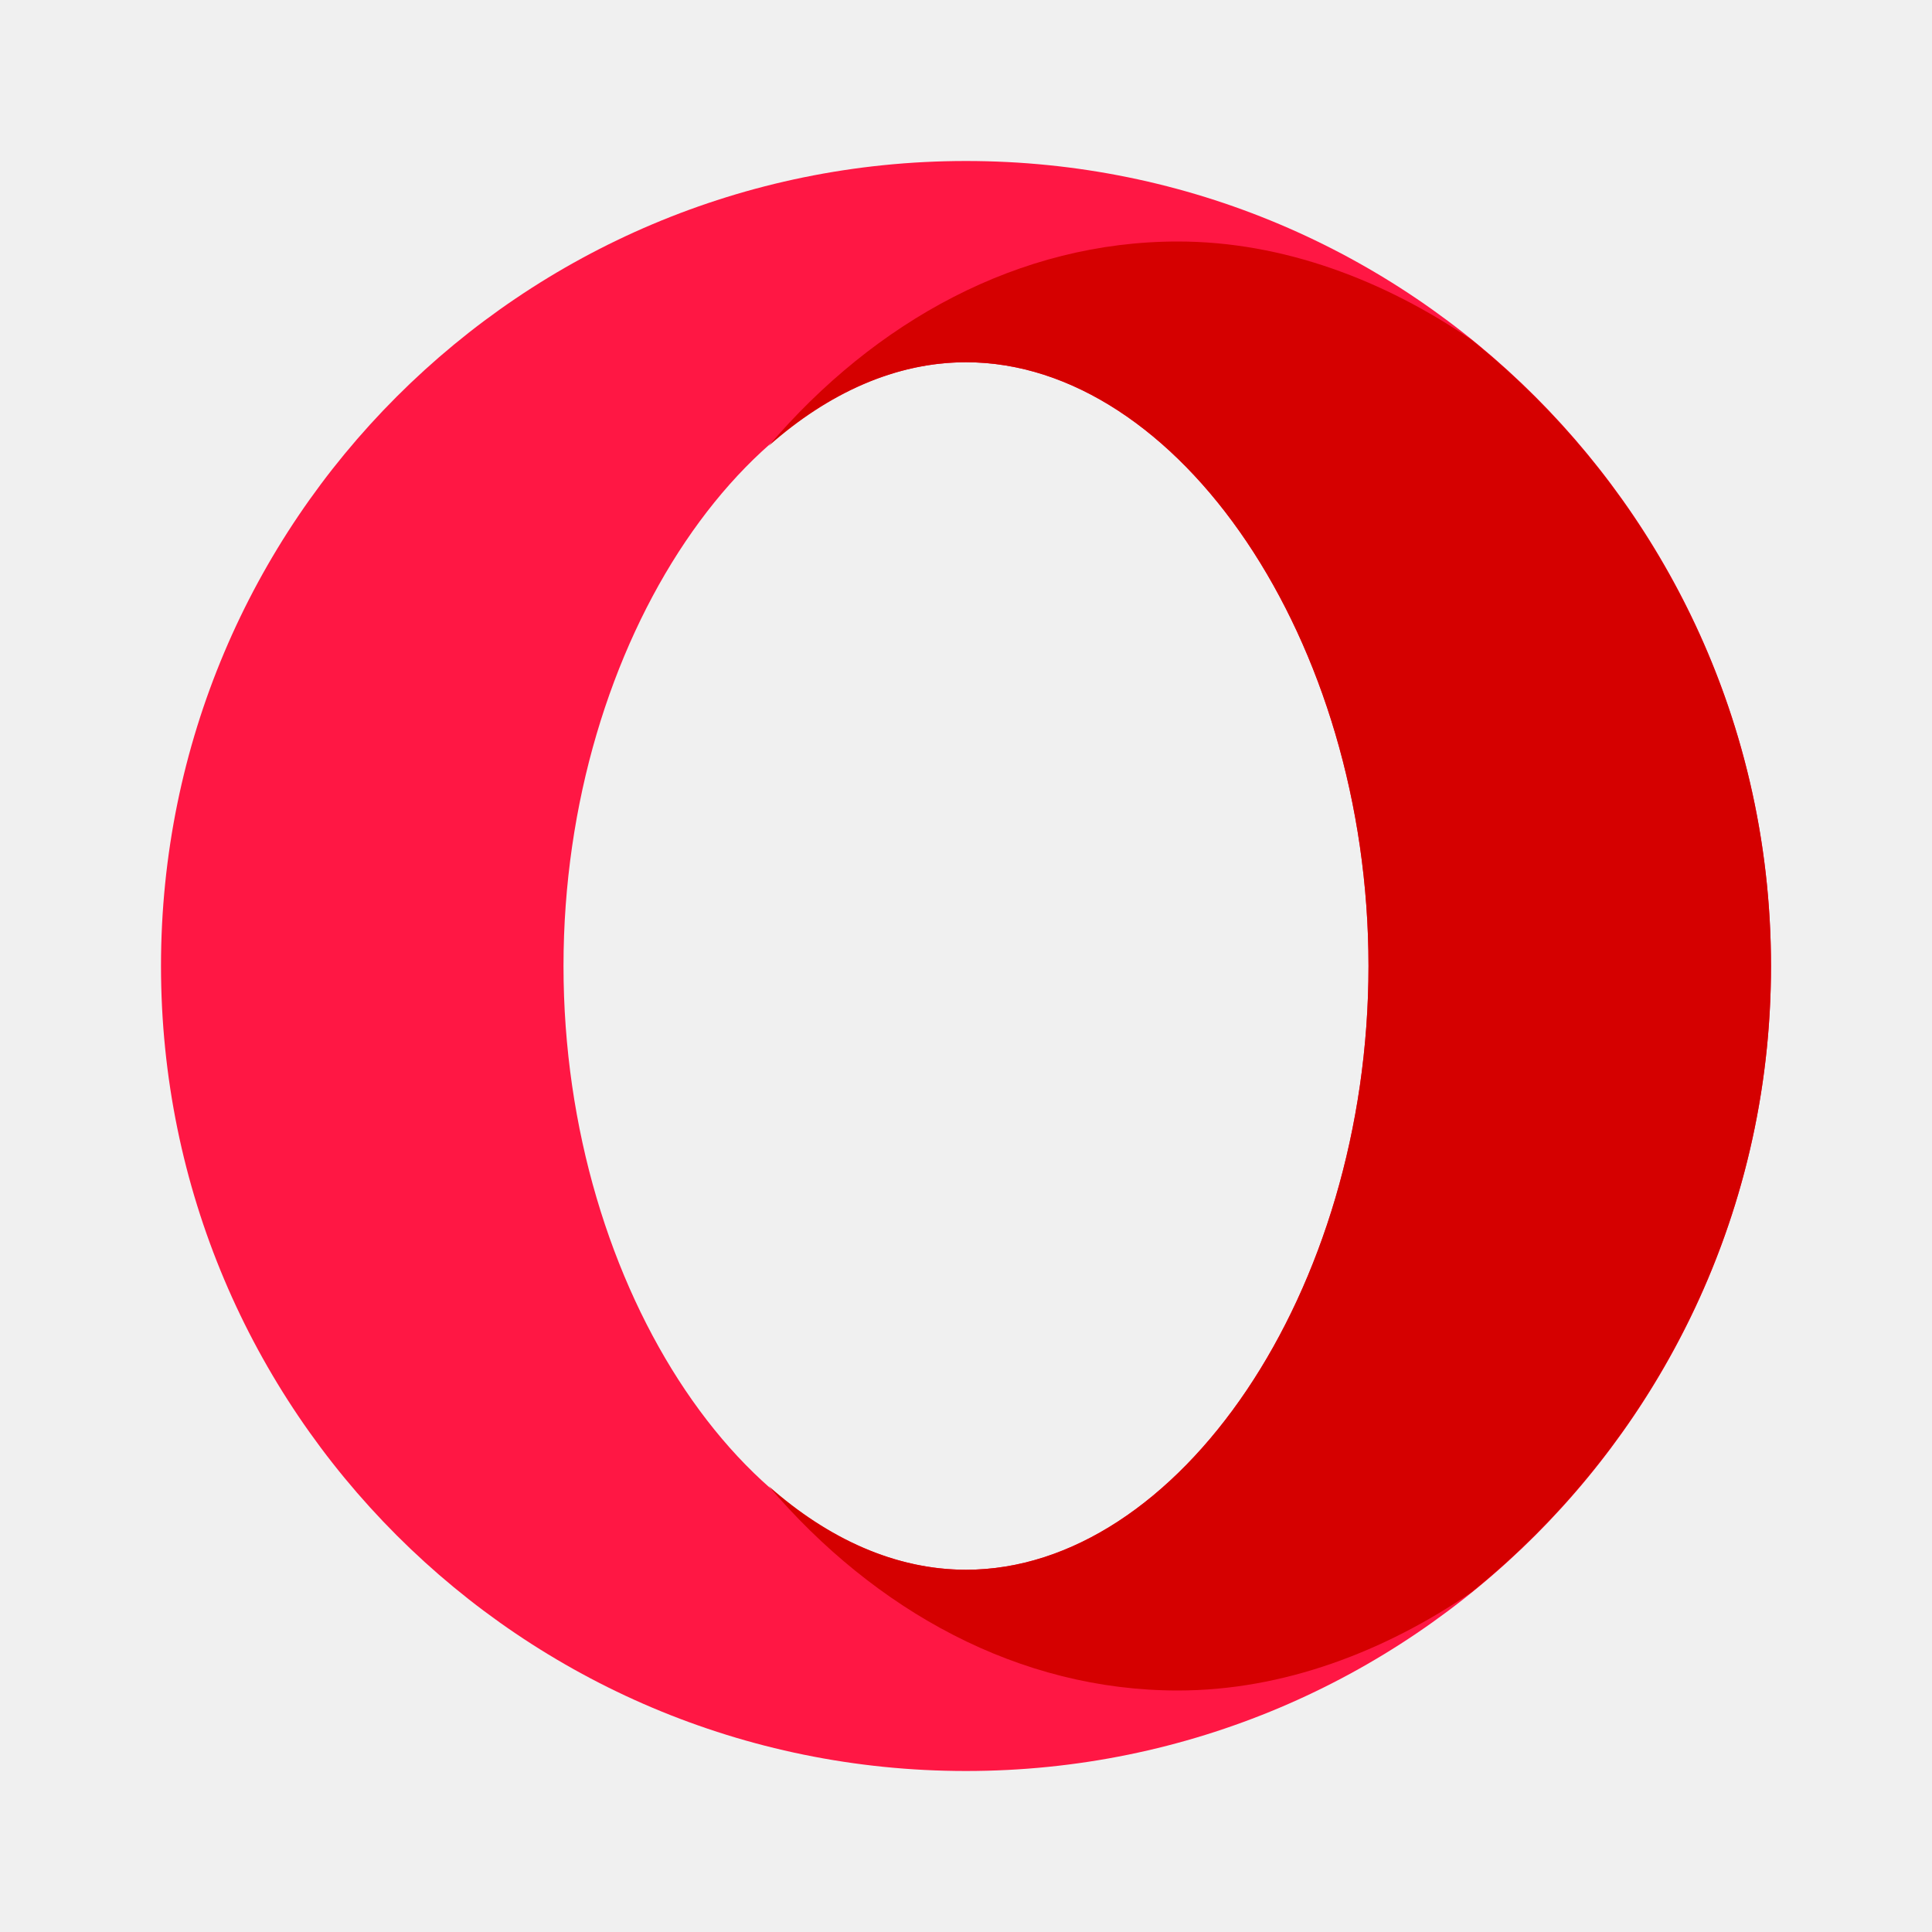
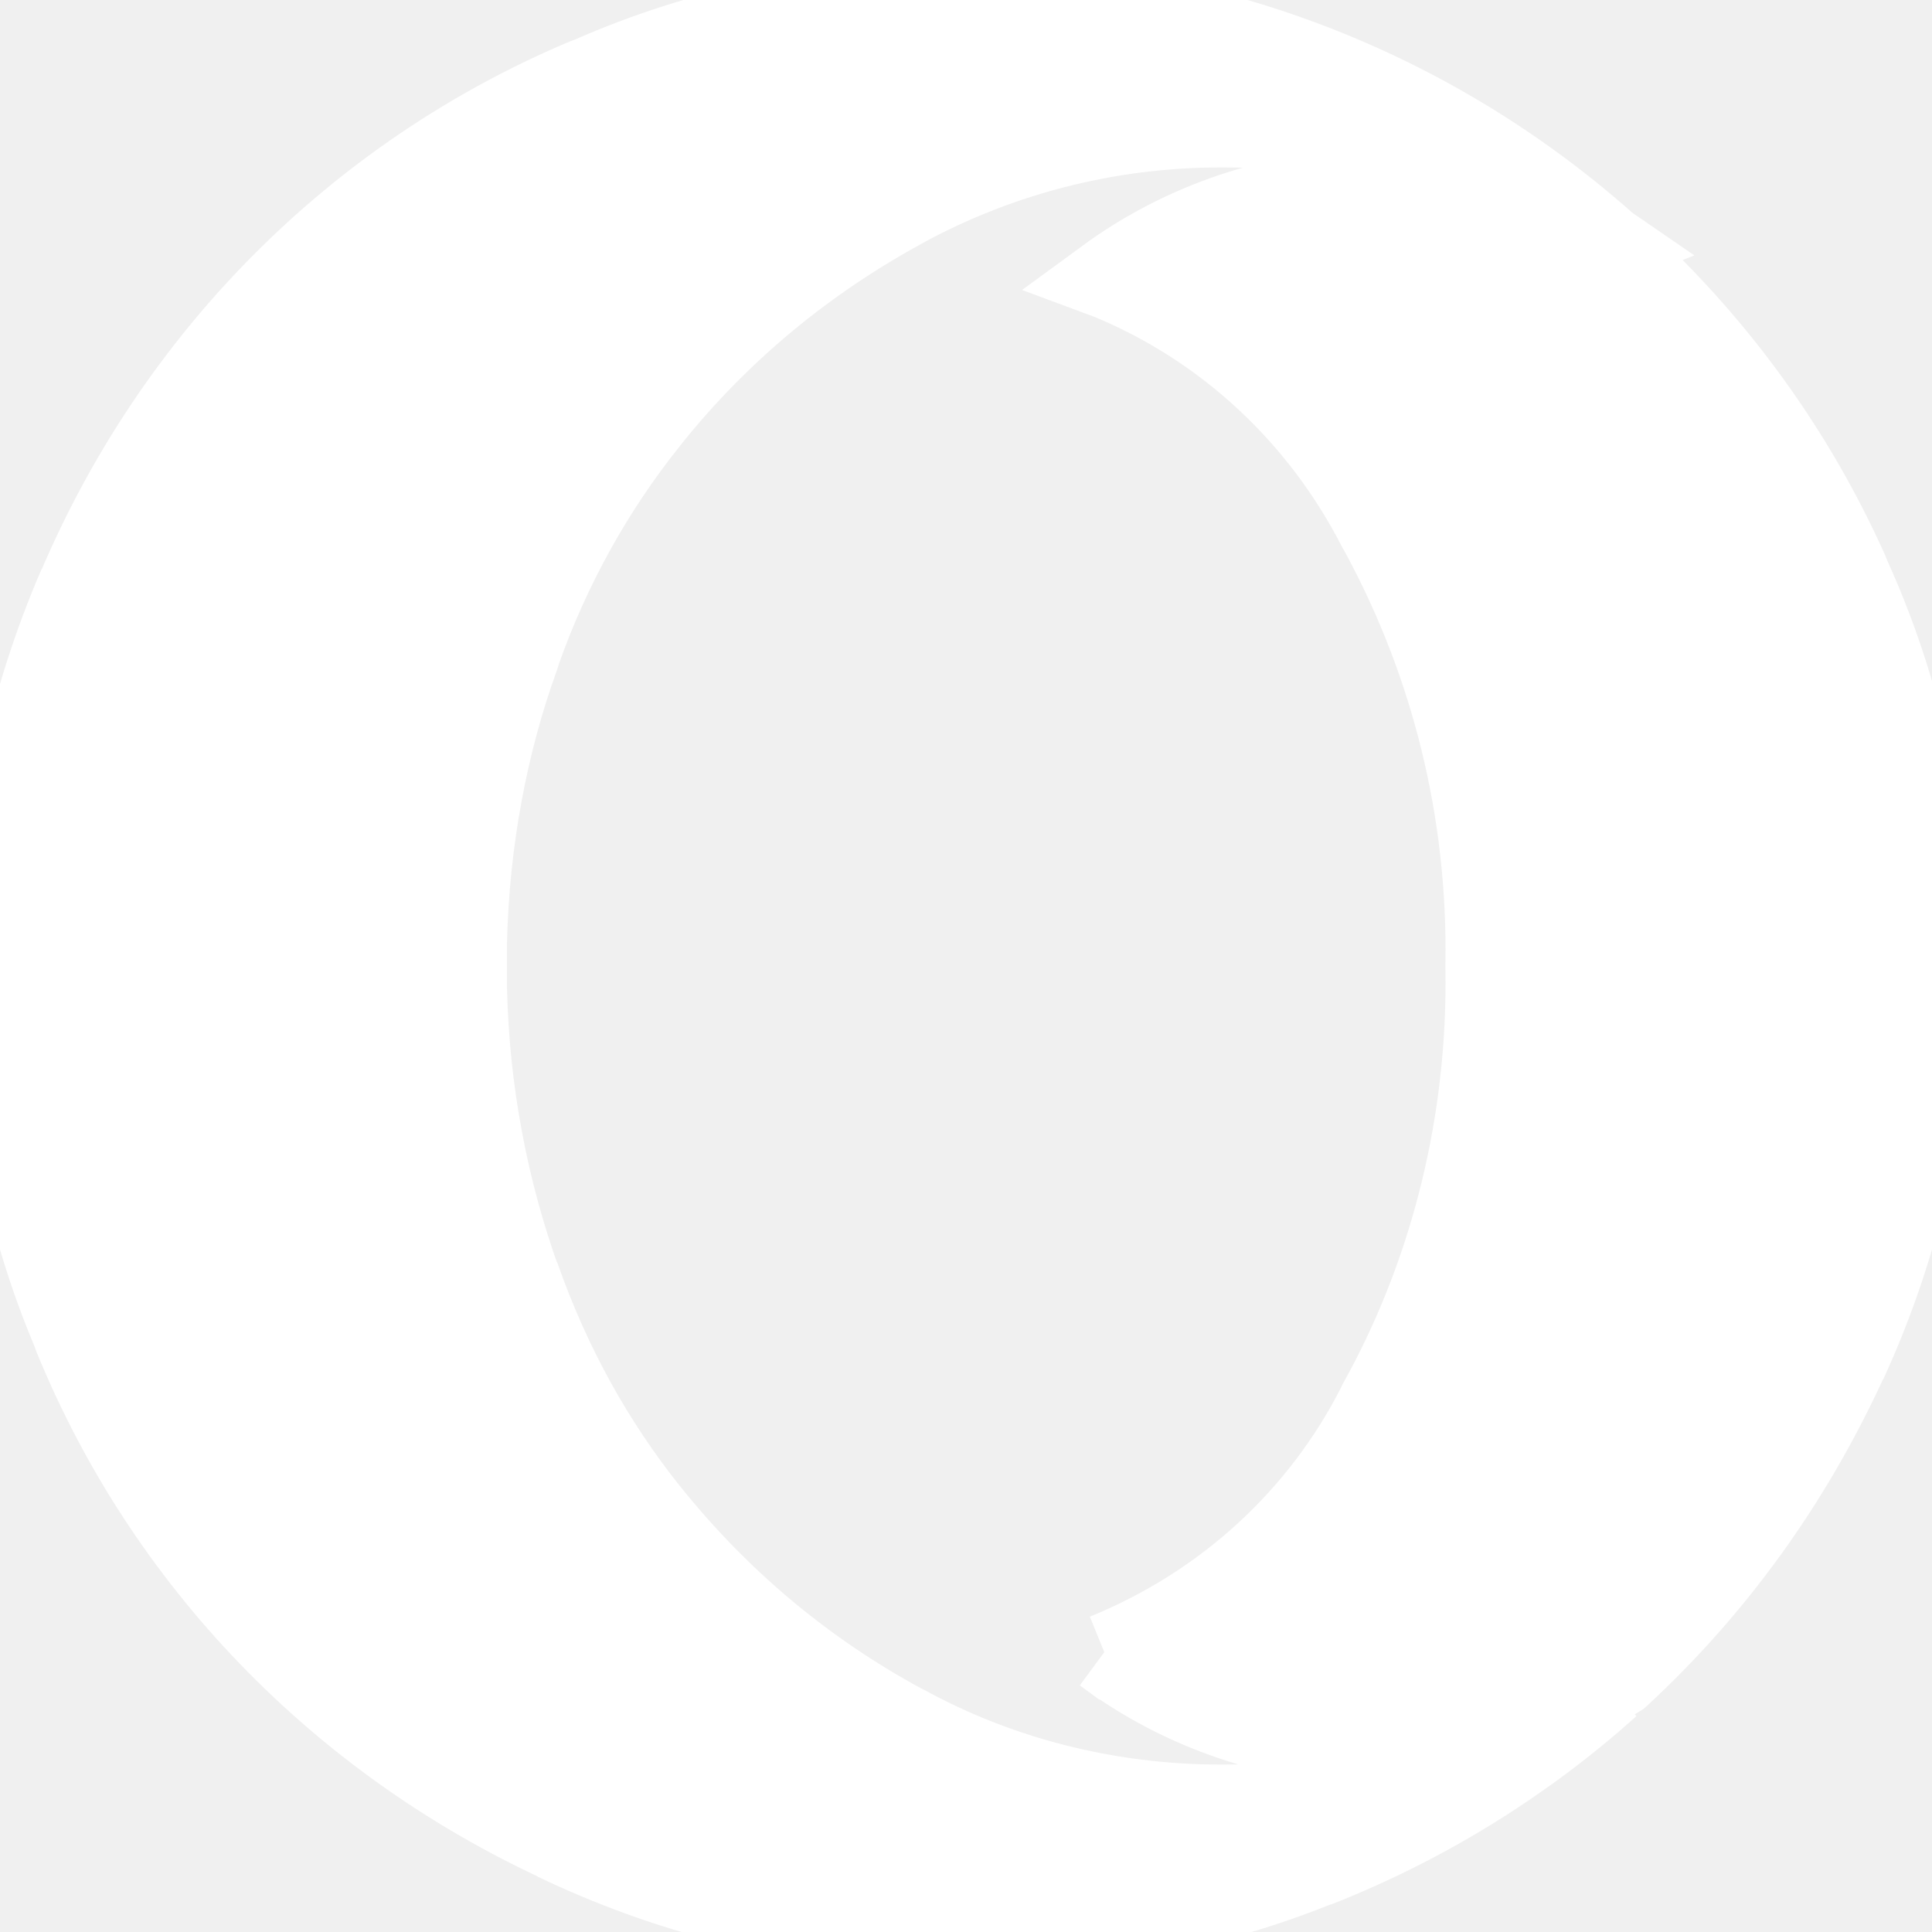
- <svg xmlns="http://www.w3.org/2000/svg" viewBox="0 0 48 48">
-   <path fill="#ff1744" d="M24,4C12.947,4,4,12.947,4,24s8.947,20,20,20s20-8.947,20-20S35.053,4,24,4z M24,39c-5.263,0-10-6.896-10-15S18.737,9,24,9s10,6.896,10,15S29.263,39,24,39z" />
-   <path fill="#d50000" d="M36.564,8.445C34.413,6.972,31.89,6,29.263,6c-3.948,0-7.524,1.98-10.166,5.079C20.573,9.77,22.255,9,24,9c5.263,0,10,6.896,10,15s-4.737,15-10,15c-1.745,0-3.427-0.77-4.903-2.079C21.739,40.02,25.315,42,29.263,42c2.626,0,5.15-0.972,7.3-2.444C41.097,35.891,44,30.29,44,24C44,17.711,41.097,12.11,36.564,8.445z" />
+ <svg xmlns="http://www.w3.org/2000/svg" fill="#ffffff" width="800px" height="800px" viewBox="0 0 24 24" stroke="#ffffff">
+   <g id="SVGRepo_bgCarrier" stroke-width="0" />
+   <g id="SVGRepo_tracerCarrier" stroke-linecap="round" stroke-linejoin="round" />
+   <g id="SVGRepo_iconCarrier">
+     <path d="m19.995 3.054c-1.339-.923-2.996-1.474-4.782-1.474-.009 0-.018 0-.028 0h.001c-.005 0-.012 0-.018 0-1.43 0-2.775.363-3.949 1.002l.043-.022c-1.272.685-2.341 1.583-3.199 2.658l-.016.021c-.666.833-1.208 1.801-1.579 2.851l-.021.069c-.384 1.057-.62 2.277-.649 3.549v.014.56c.03 1.284.266 2.503.675 3.64l-.025-.08c.392 1.119.934 2.087 1.615 2.94l-.015-.02c.873 1.096 1.942 1.994 3.16 2.653l.054.027c1.129.616 2.473.978 3.901.978h.024-.001.026c1.786 0 3.443-.551 4.811-1.492l-.029.019c-1.04.934-2.258 1.696-3.594 2.227l-.082.029c-1.264.506-2.73.8-4.264.8-.02 0-.04 0-.059 0h.003q-.388 0-.576-.014c-1.633-.073-3.156-.47-4.53-1.129l.07.03c-2.766-1.278-4.909-3.512-6.039-6.269l-.029-.079c-.567-1.341-.897-2.9-.897-4.536 0-1.685.35-3.288.98-4.741l-.03.077c1.222-2.903 3.486-5.166 6.311-6.36l.077-.029c1.364-.601 2.955-.951 4.627-.951h.035.038c3.062.011 5.853 1.168 7.966 3.064l-.011-.01zm4.005 8.946v.061c0 1.737-.38 3.386-1.061 4.867l.03-.072c-.706 1.554-1.668 2.874-2.845 3.964l-.008.007c-.844.53-1.869.844-2.968.844-.002 0-.004 0-.005 0-1.286-.002-2.472-.424-3.431-1.136l.015.011c1.489-.606 2.674-1.701 3.378-3.083l.017-.037c.84-1.507 1.335-3.307 1.335-5.221 0-.072-.001-.144-.002-.215v.011c.001-.059.002-.129.002-.199 0-1.911-.492-3.706-1.356-5.267l.028.056c-.72-1.421-1.902-2.52-3.345-3.118l-.043-.016c.942-.69 2.123-1.106 3.4-1.112h.001c1.122.002 2.167.326 3.05.884l-.024-.014c1.176 1.09 2.128 2.403 2.789 3.876l.03.075c.639 1.405 1.011 3.046 1.011 4.775v.063-.003z" />
+   </g>
</svg>
